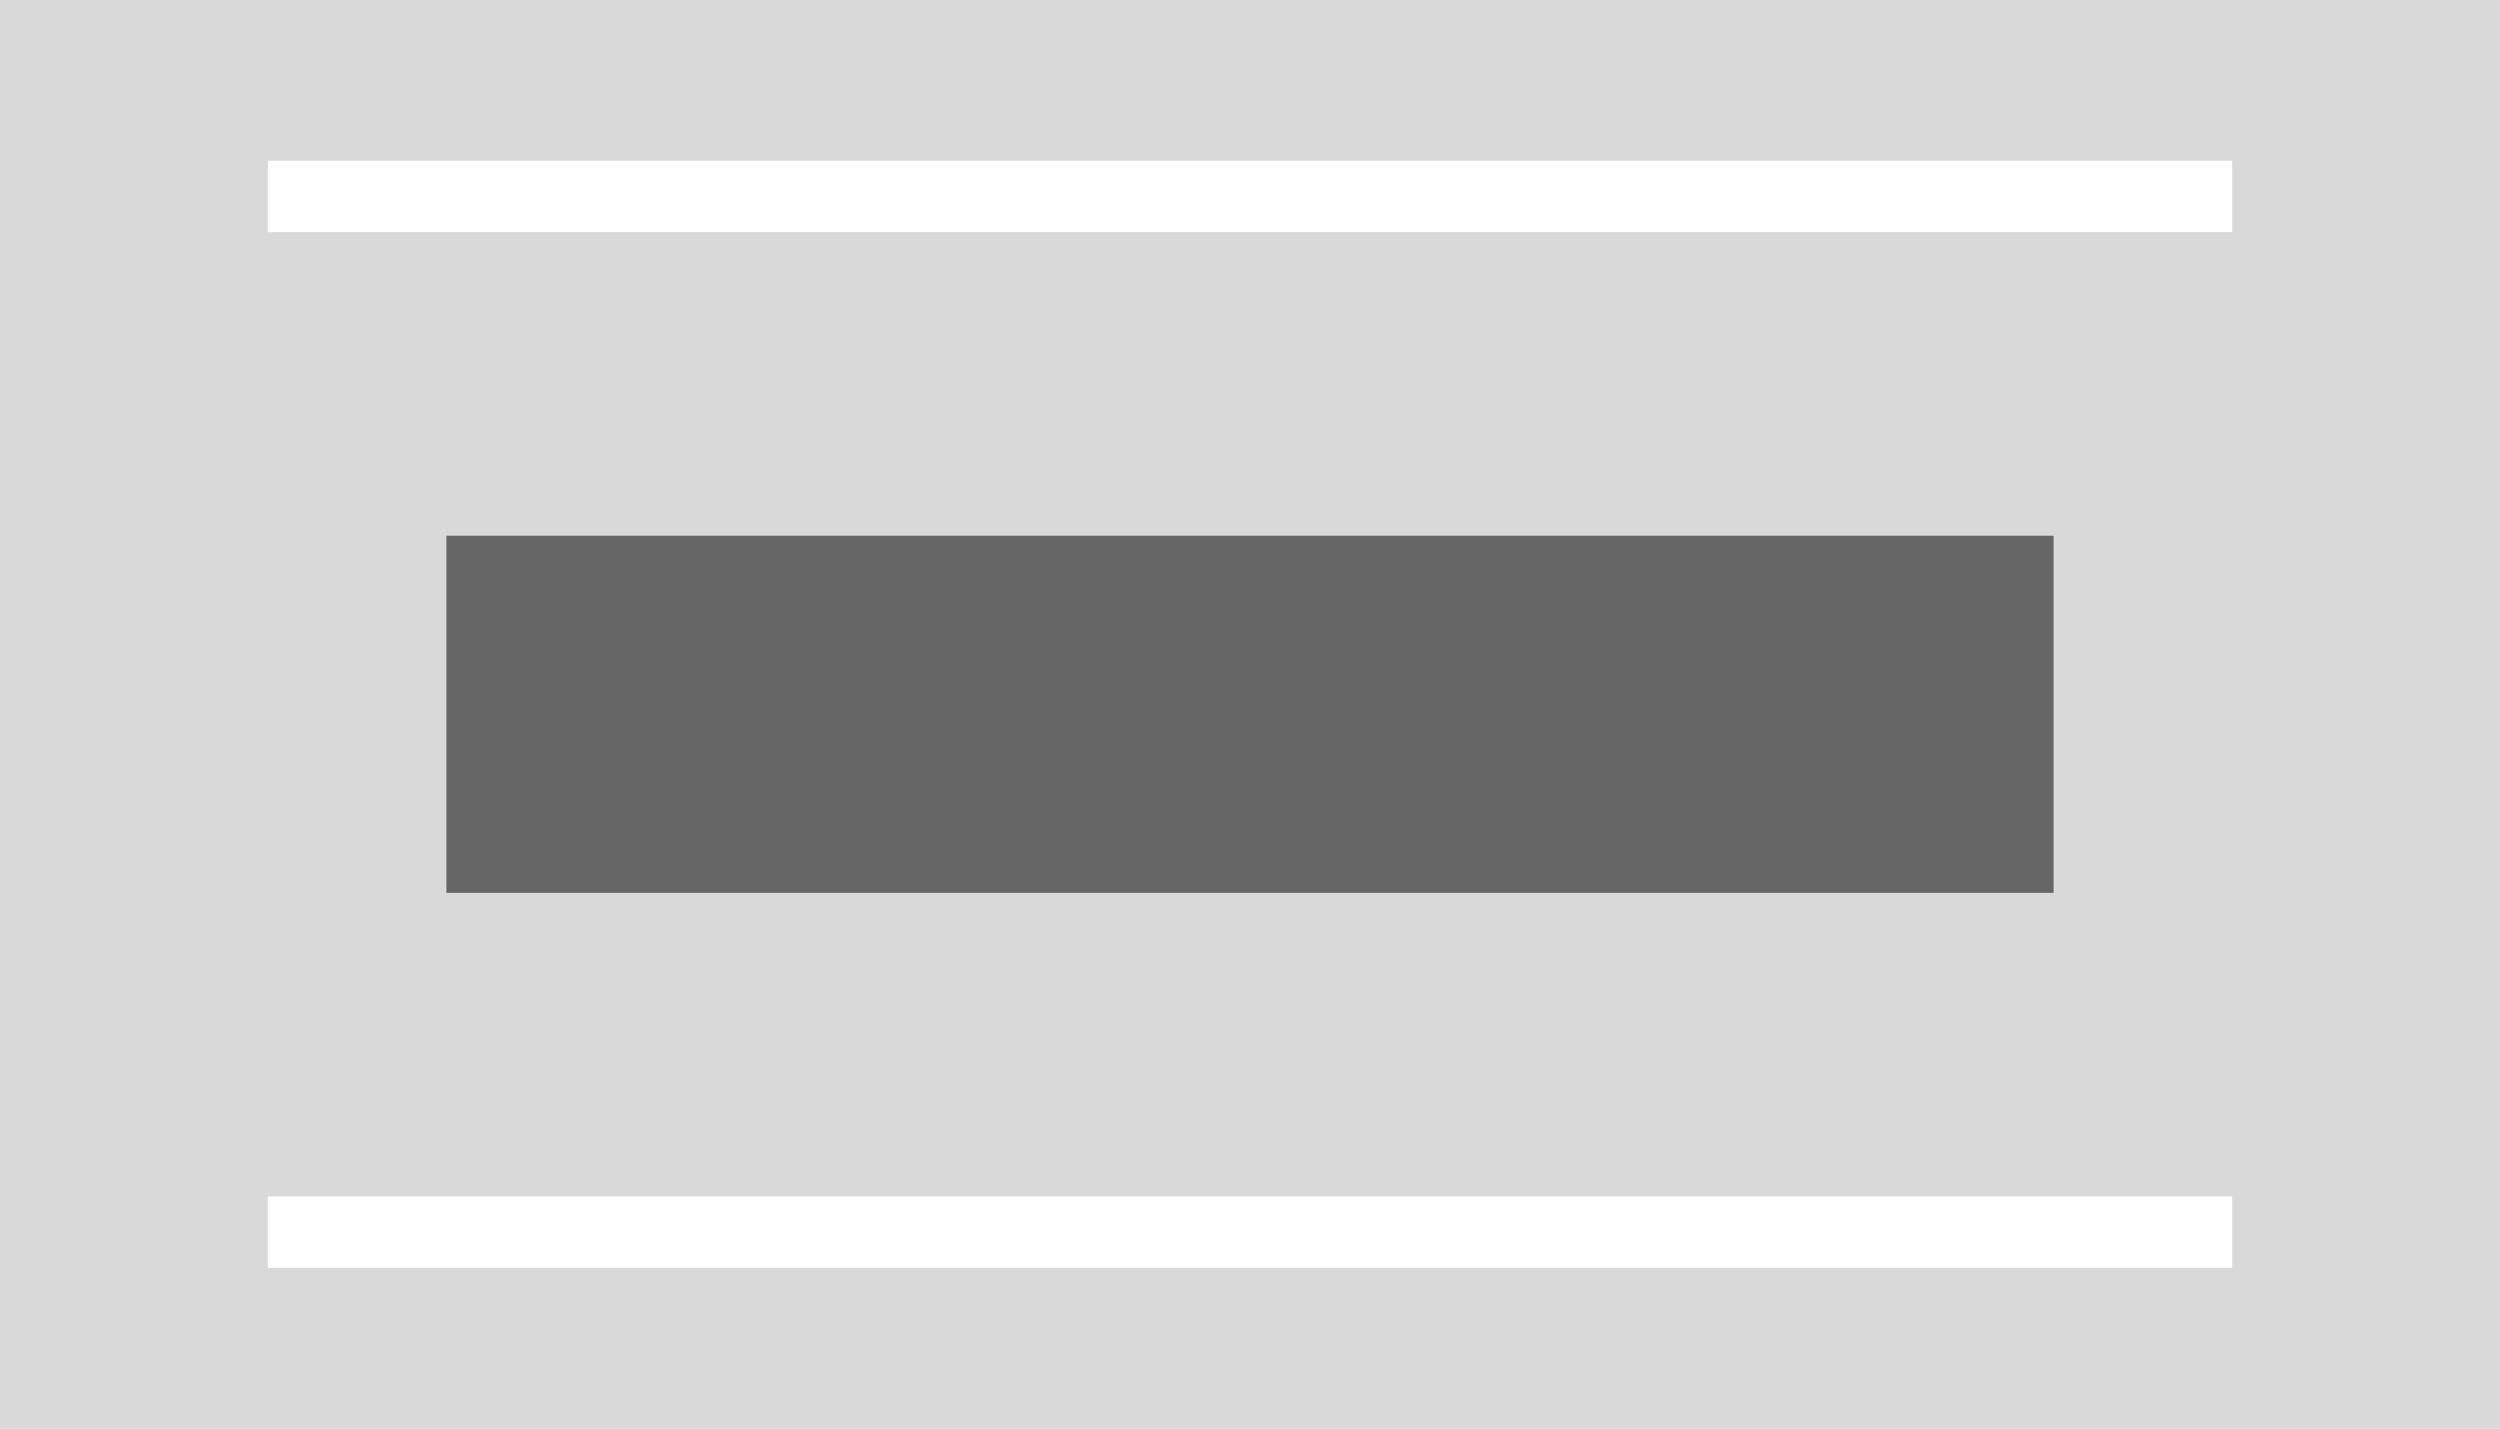
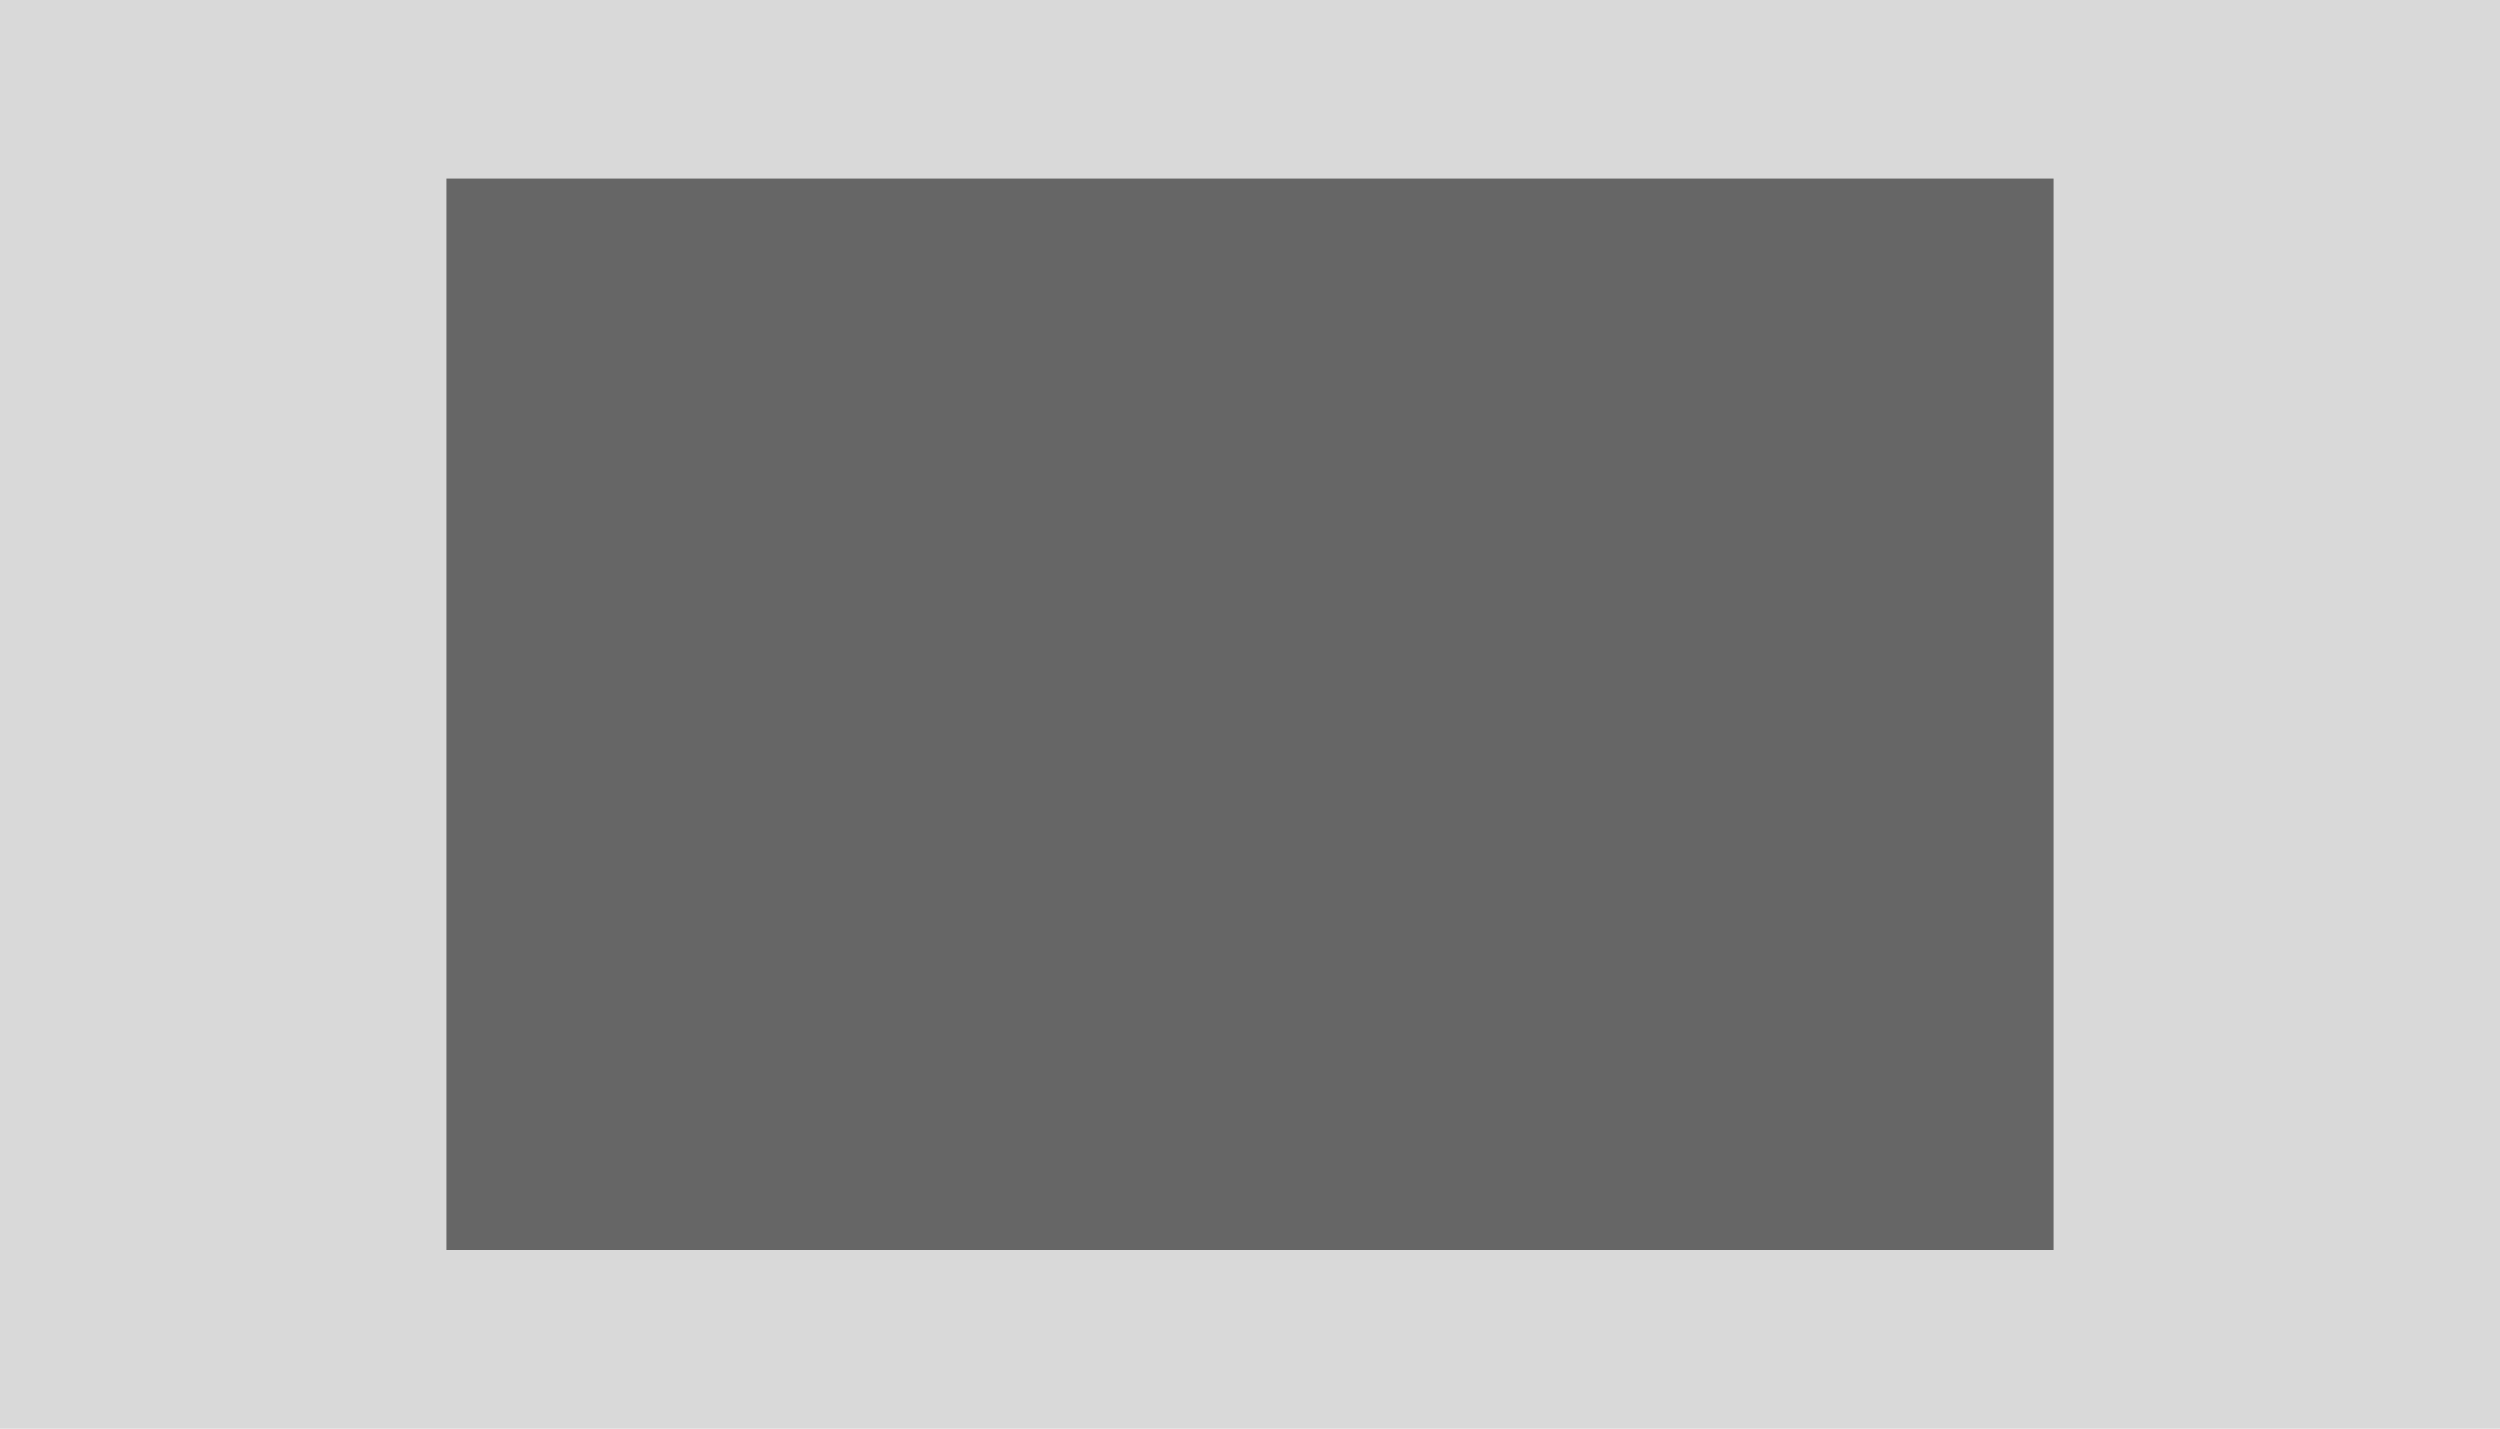
<svg xmlns="http://www.w3.org/2000/svg" width="140" height="80" viewBox="0 0 140 80">
  <g transform="translate(-1 -1)">
    <rect width="140" height="80" transform="translate(1 1)" fill="#d9d9d9" />
-     <rect width="90" height="20" transform="translate(26 31)" fill="#666" />
-     <rect width="110" height="4" transform="translate(16 10)" fill="#fff" />
-     <rect width="110" height="4" transform="translate(16 68)" fill="#fff" />
+     <rect width="90" height="60" transform="translate(26 11)" fill="#666" />
  </g>
</svg>
